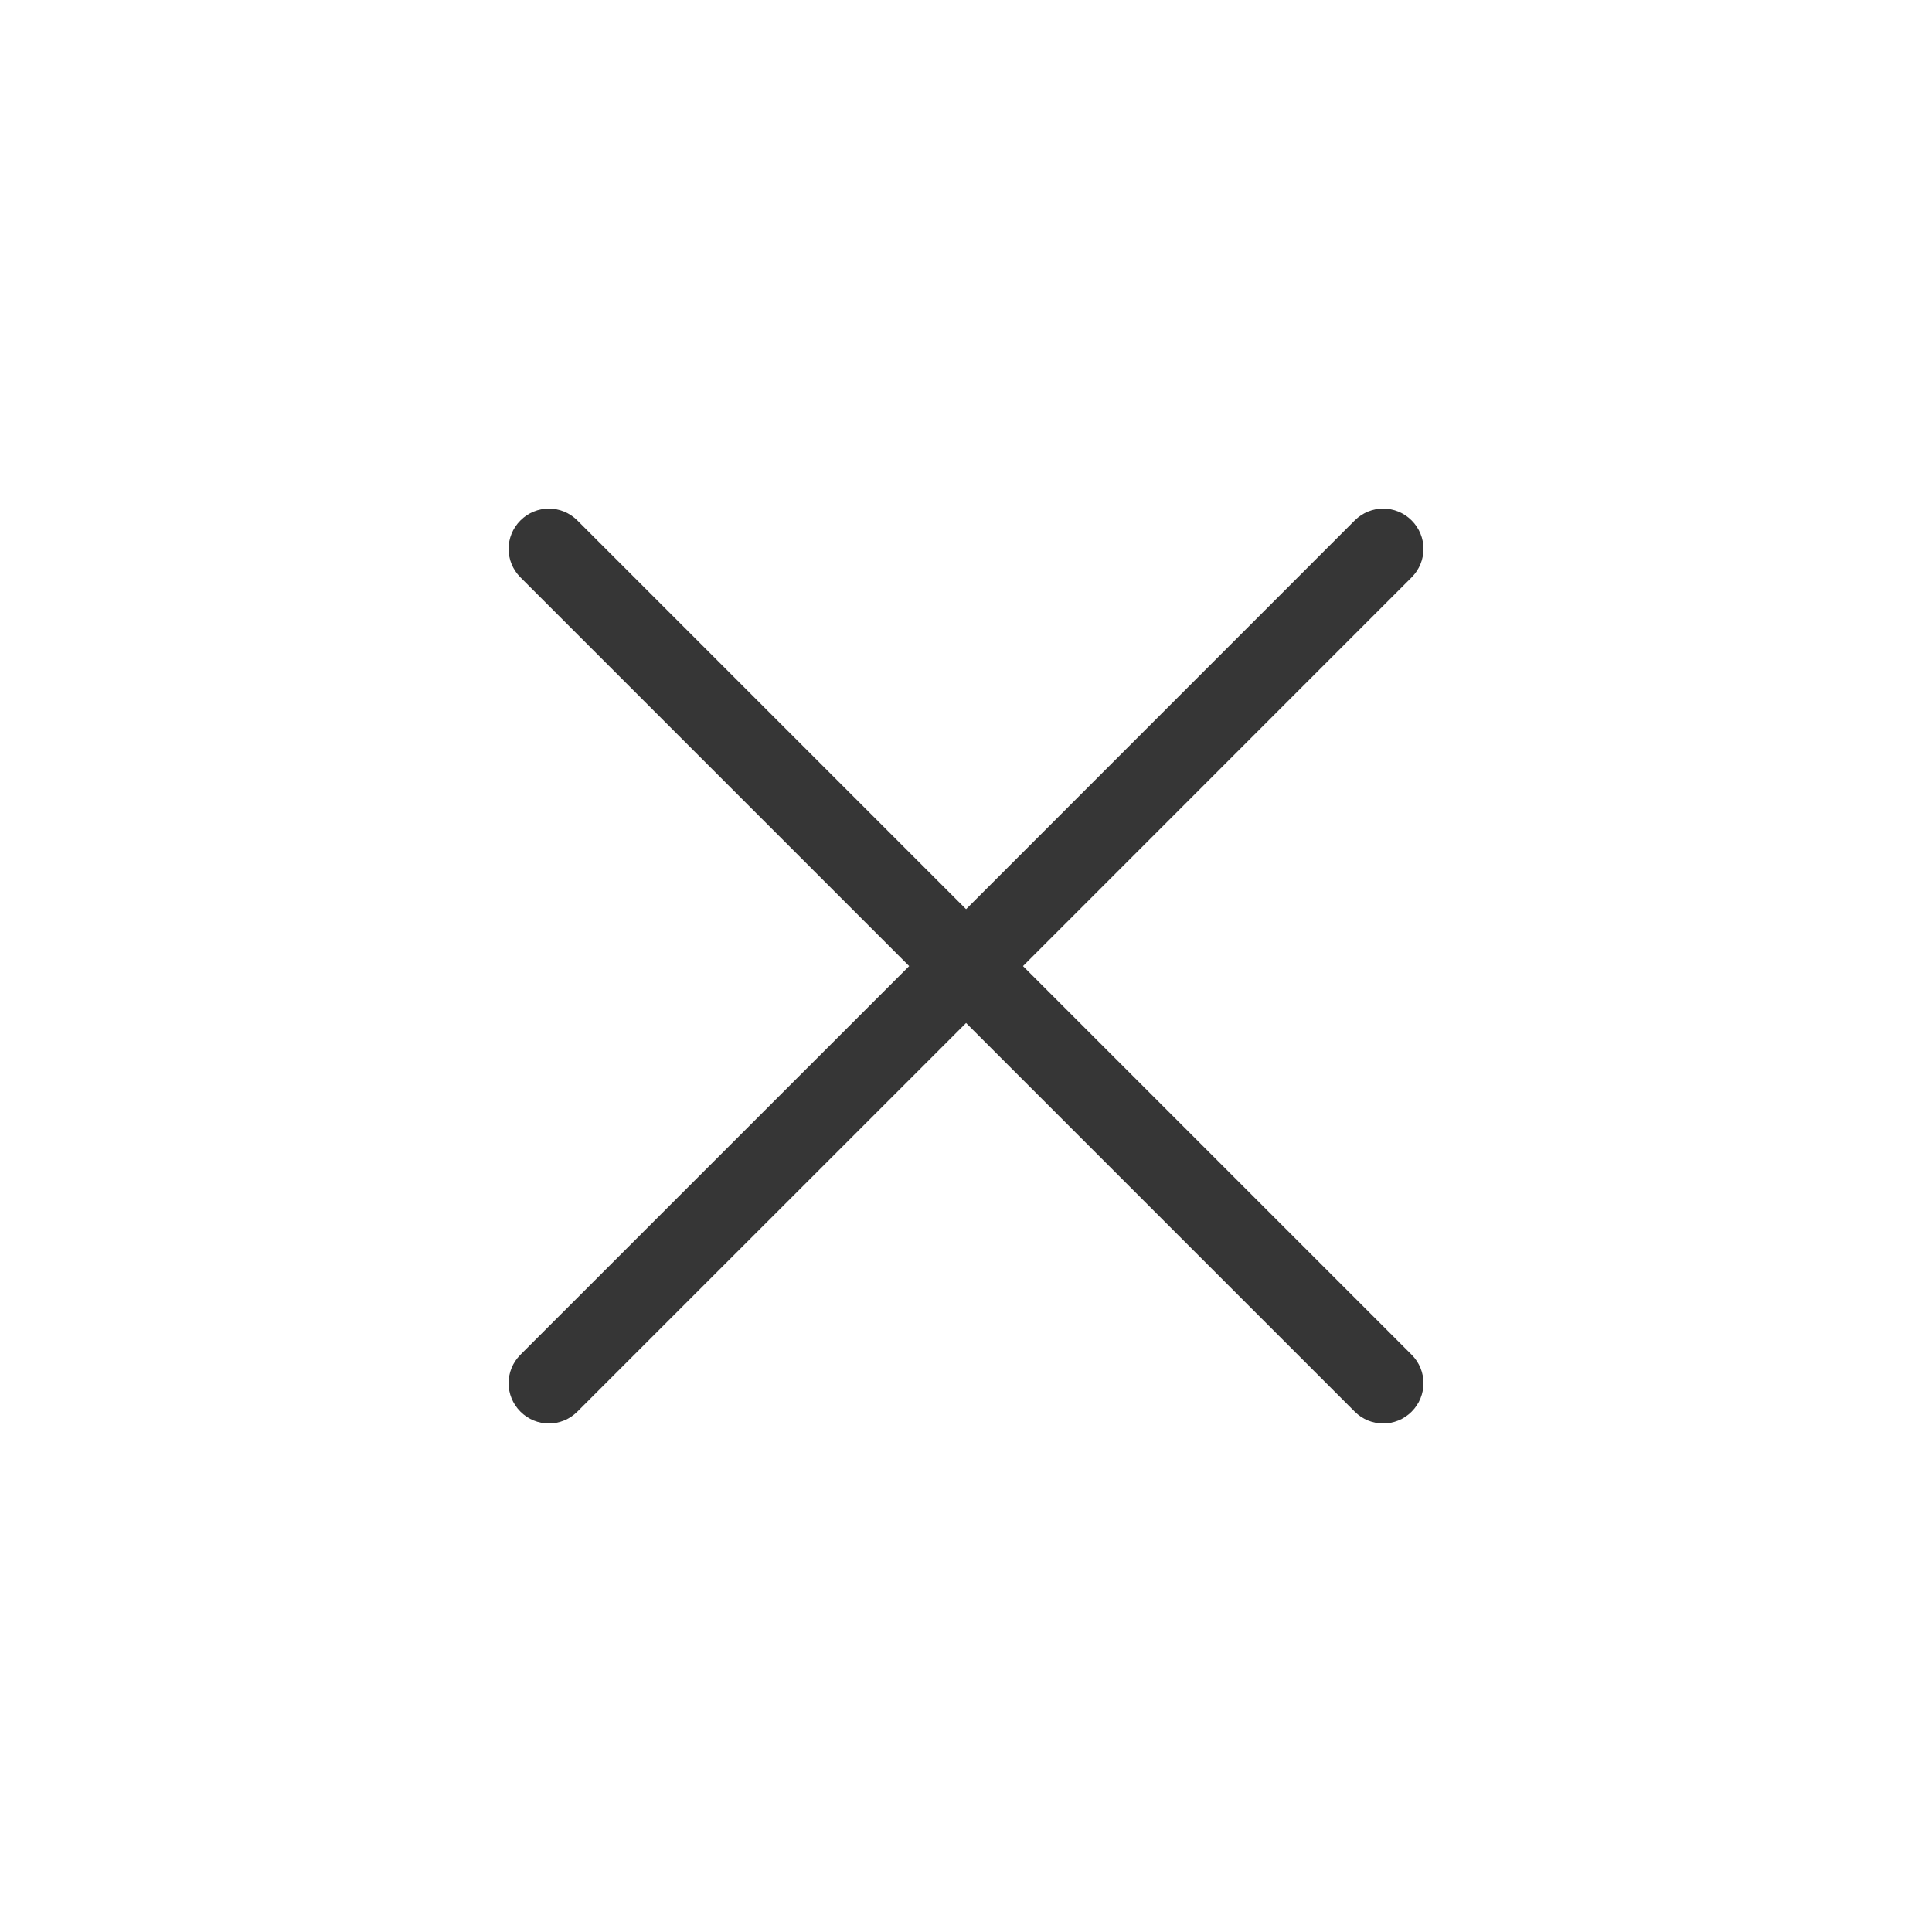
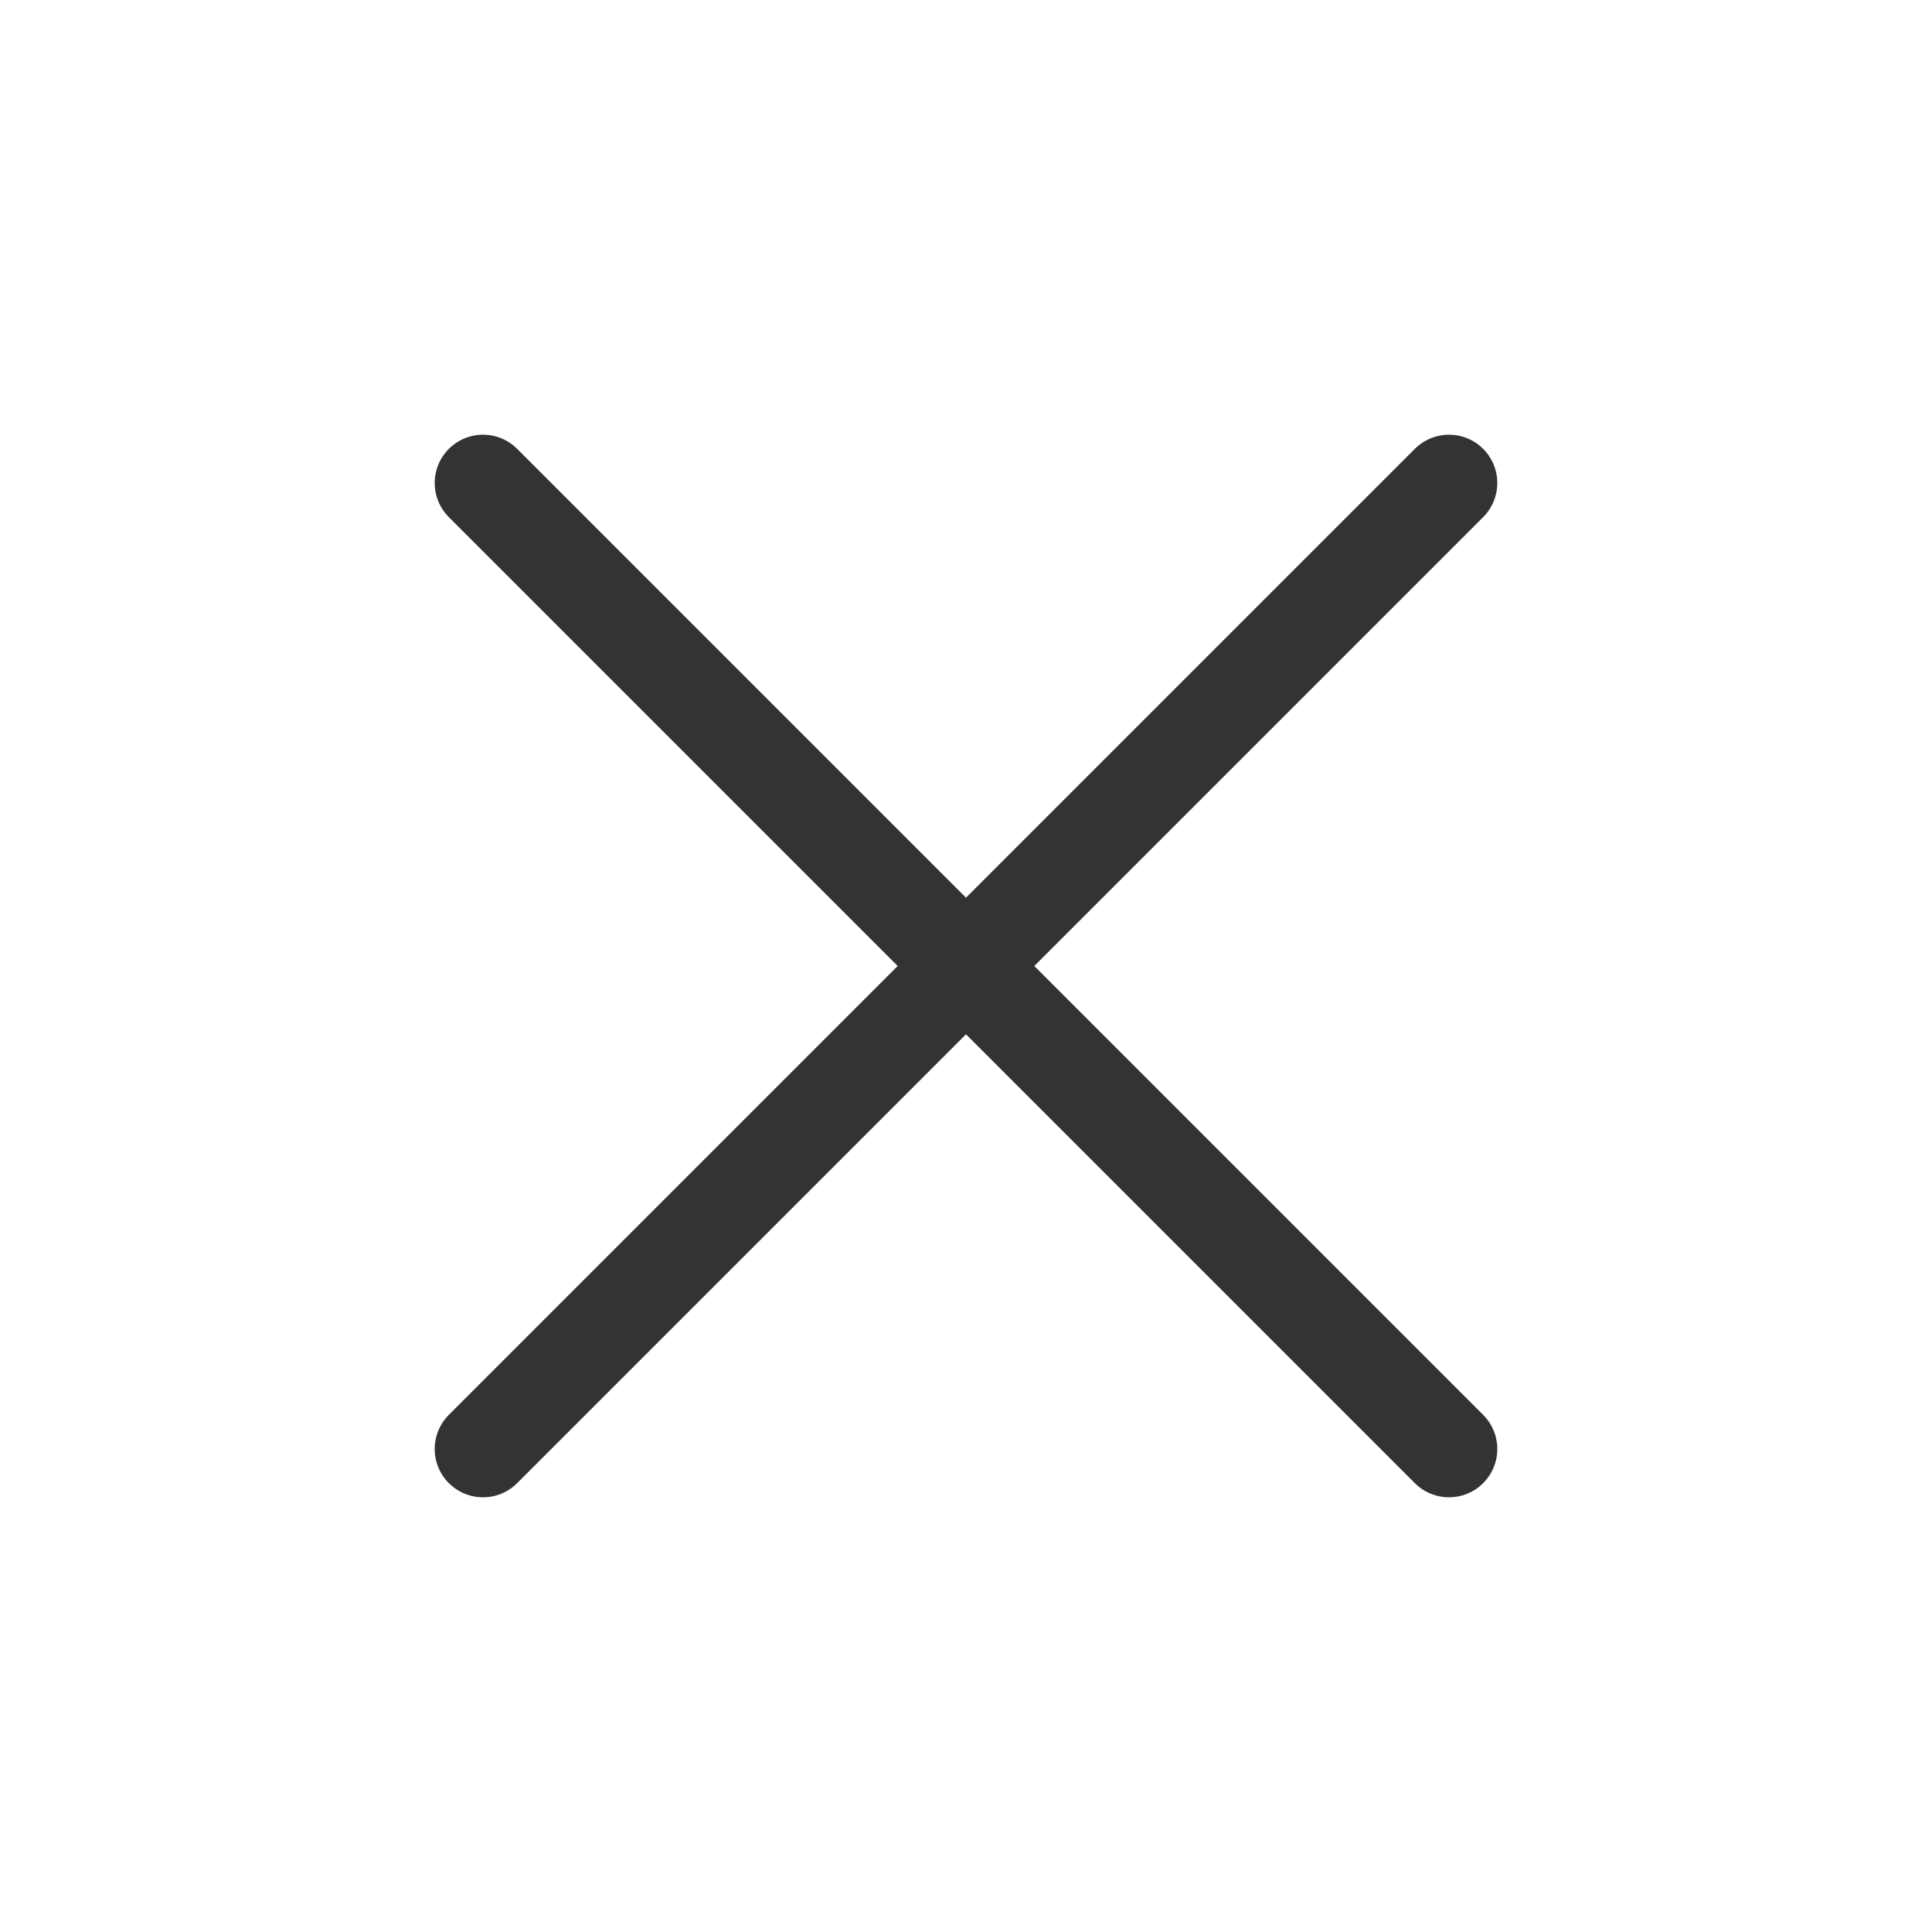
- <svg xmlns="http://www.w3.org/2000/svg" width="24" height="24" viewBox="0 0 24 24" version="1.1" id="svg5">
-   <defs id="defs2">
-     <style id="current-color-scheme" type="text/css">
-       .ColorScheme-Text { color:#363636; }
-     </style>
-   </defs>
-   <path id="rect1770" style="fill:currentColor;stroke-width:2;stroke-linecap:round;stroke-linejoin:round" class="ColorScheme-Text" d="m 17.536,6.465 c -0.196,-0.196 -0.511,-0.196 -0.707,0 L 12.001,11.294 7.172,6.465 c -0.196,-0.196 -0.511,-0.196 -0.707,0 -0.196,0.196 -0.196,0.511 0,0.707 L 11.294,12.001 6.465,16.829 c -0.196,0.196 -0.196,0.511 0,0.707 0.196,0.196 0.511,0.196 0.707,0 l 4.829,-4.828 4.828,4.828 c 0.196,0.196 0.511,0.196 0.707,0 0.196,-0.196 0.196,-0.511 0,-0.707 L 12.708,12.001 17.536,7.172 c 0.196,-0.196 0.196,-0.511 1e-6,-0.707 z" />
+ <svg xmlns="http://www.w3.org/2000/svg" viewBox="0 0 24 24" width="24" height="24" stroke="#333333" stroke-width="1.2" stroke-linecap="round" stroke-linejoin="round" fill="none">
+   <g id="SVGRepo_iconCarrier">
+     <path d="M6 6 L18 18 M18 6 L6 18" />
+   </g>
</svg>
